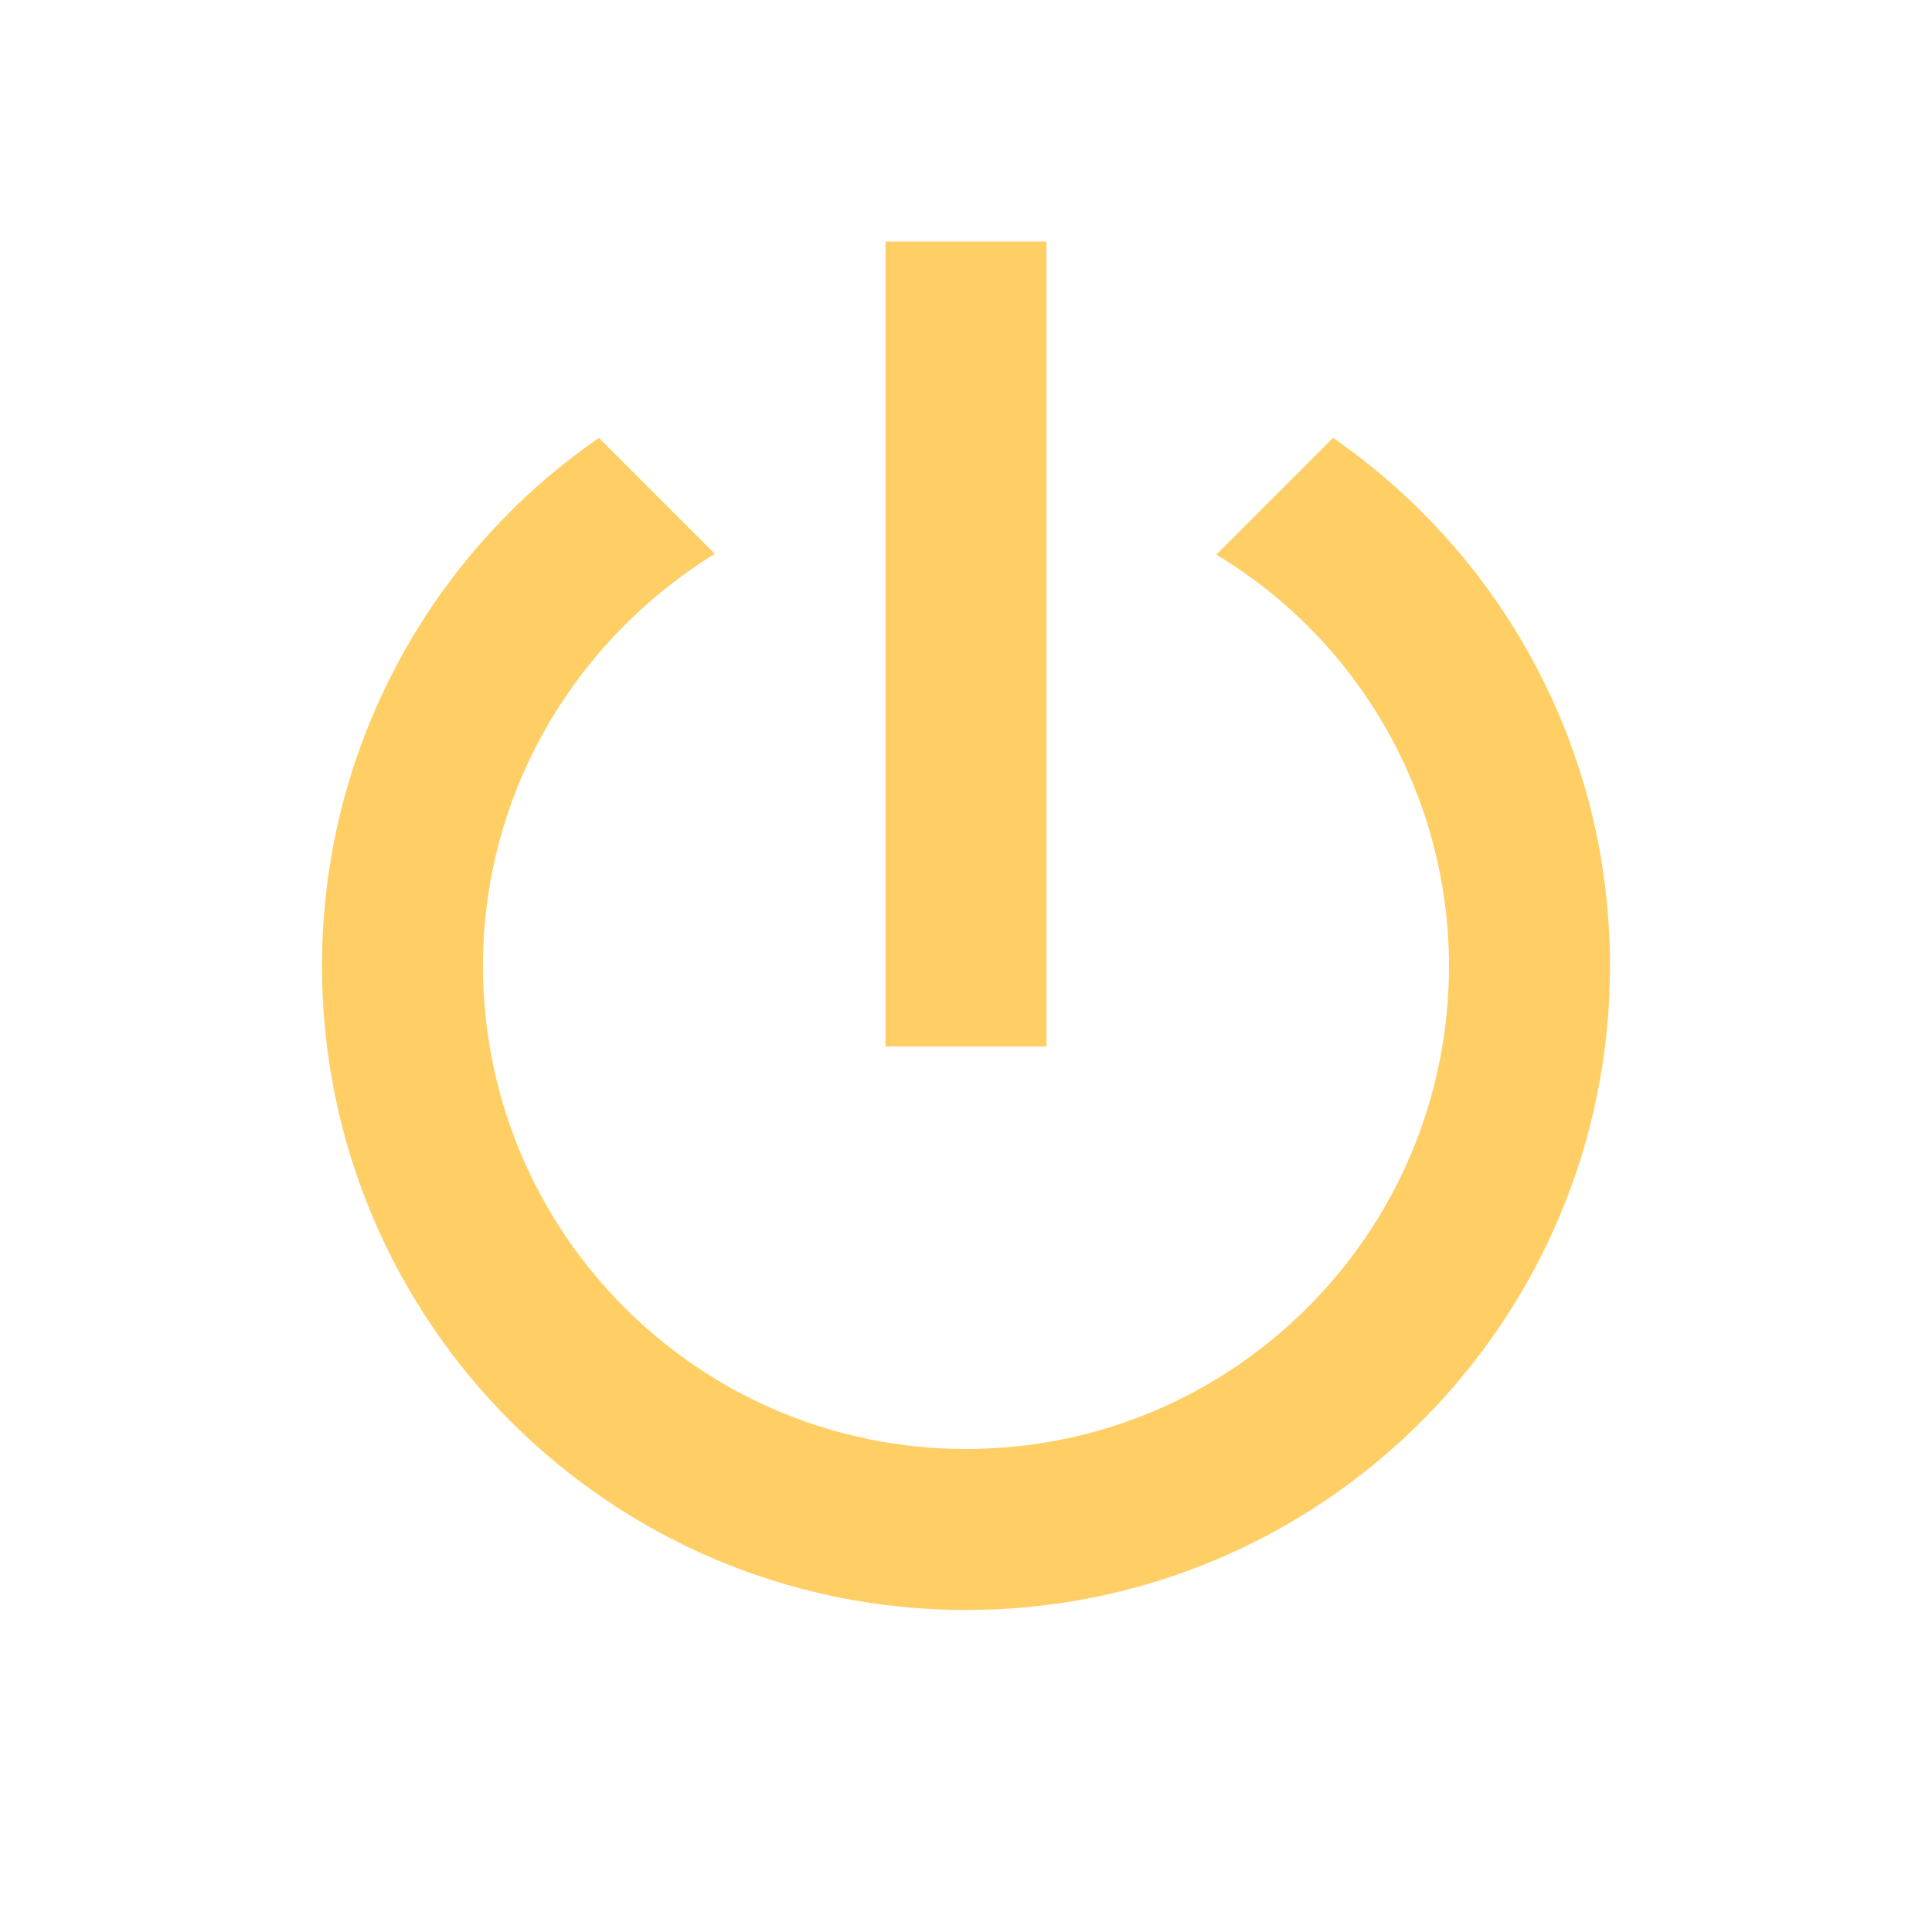
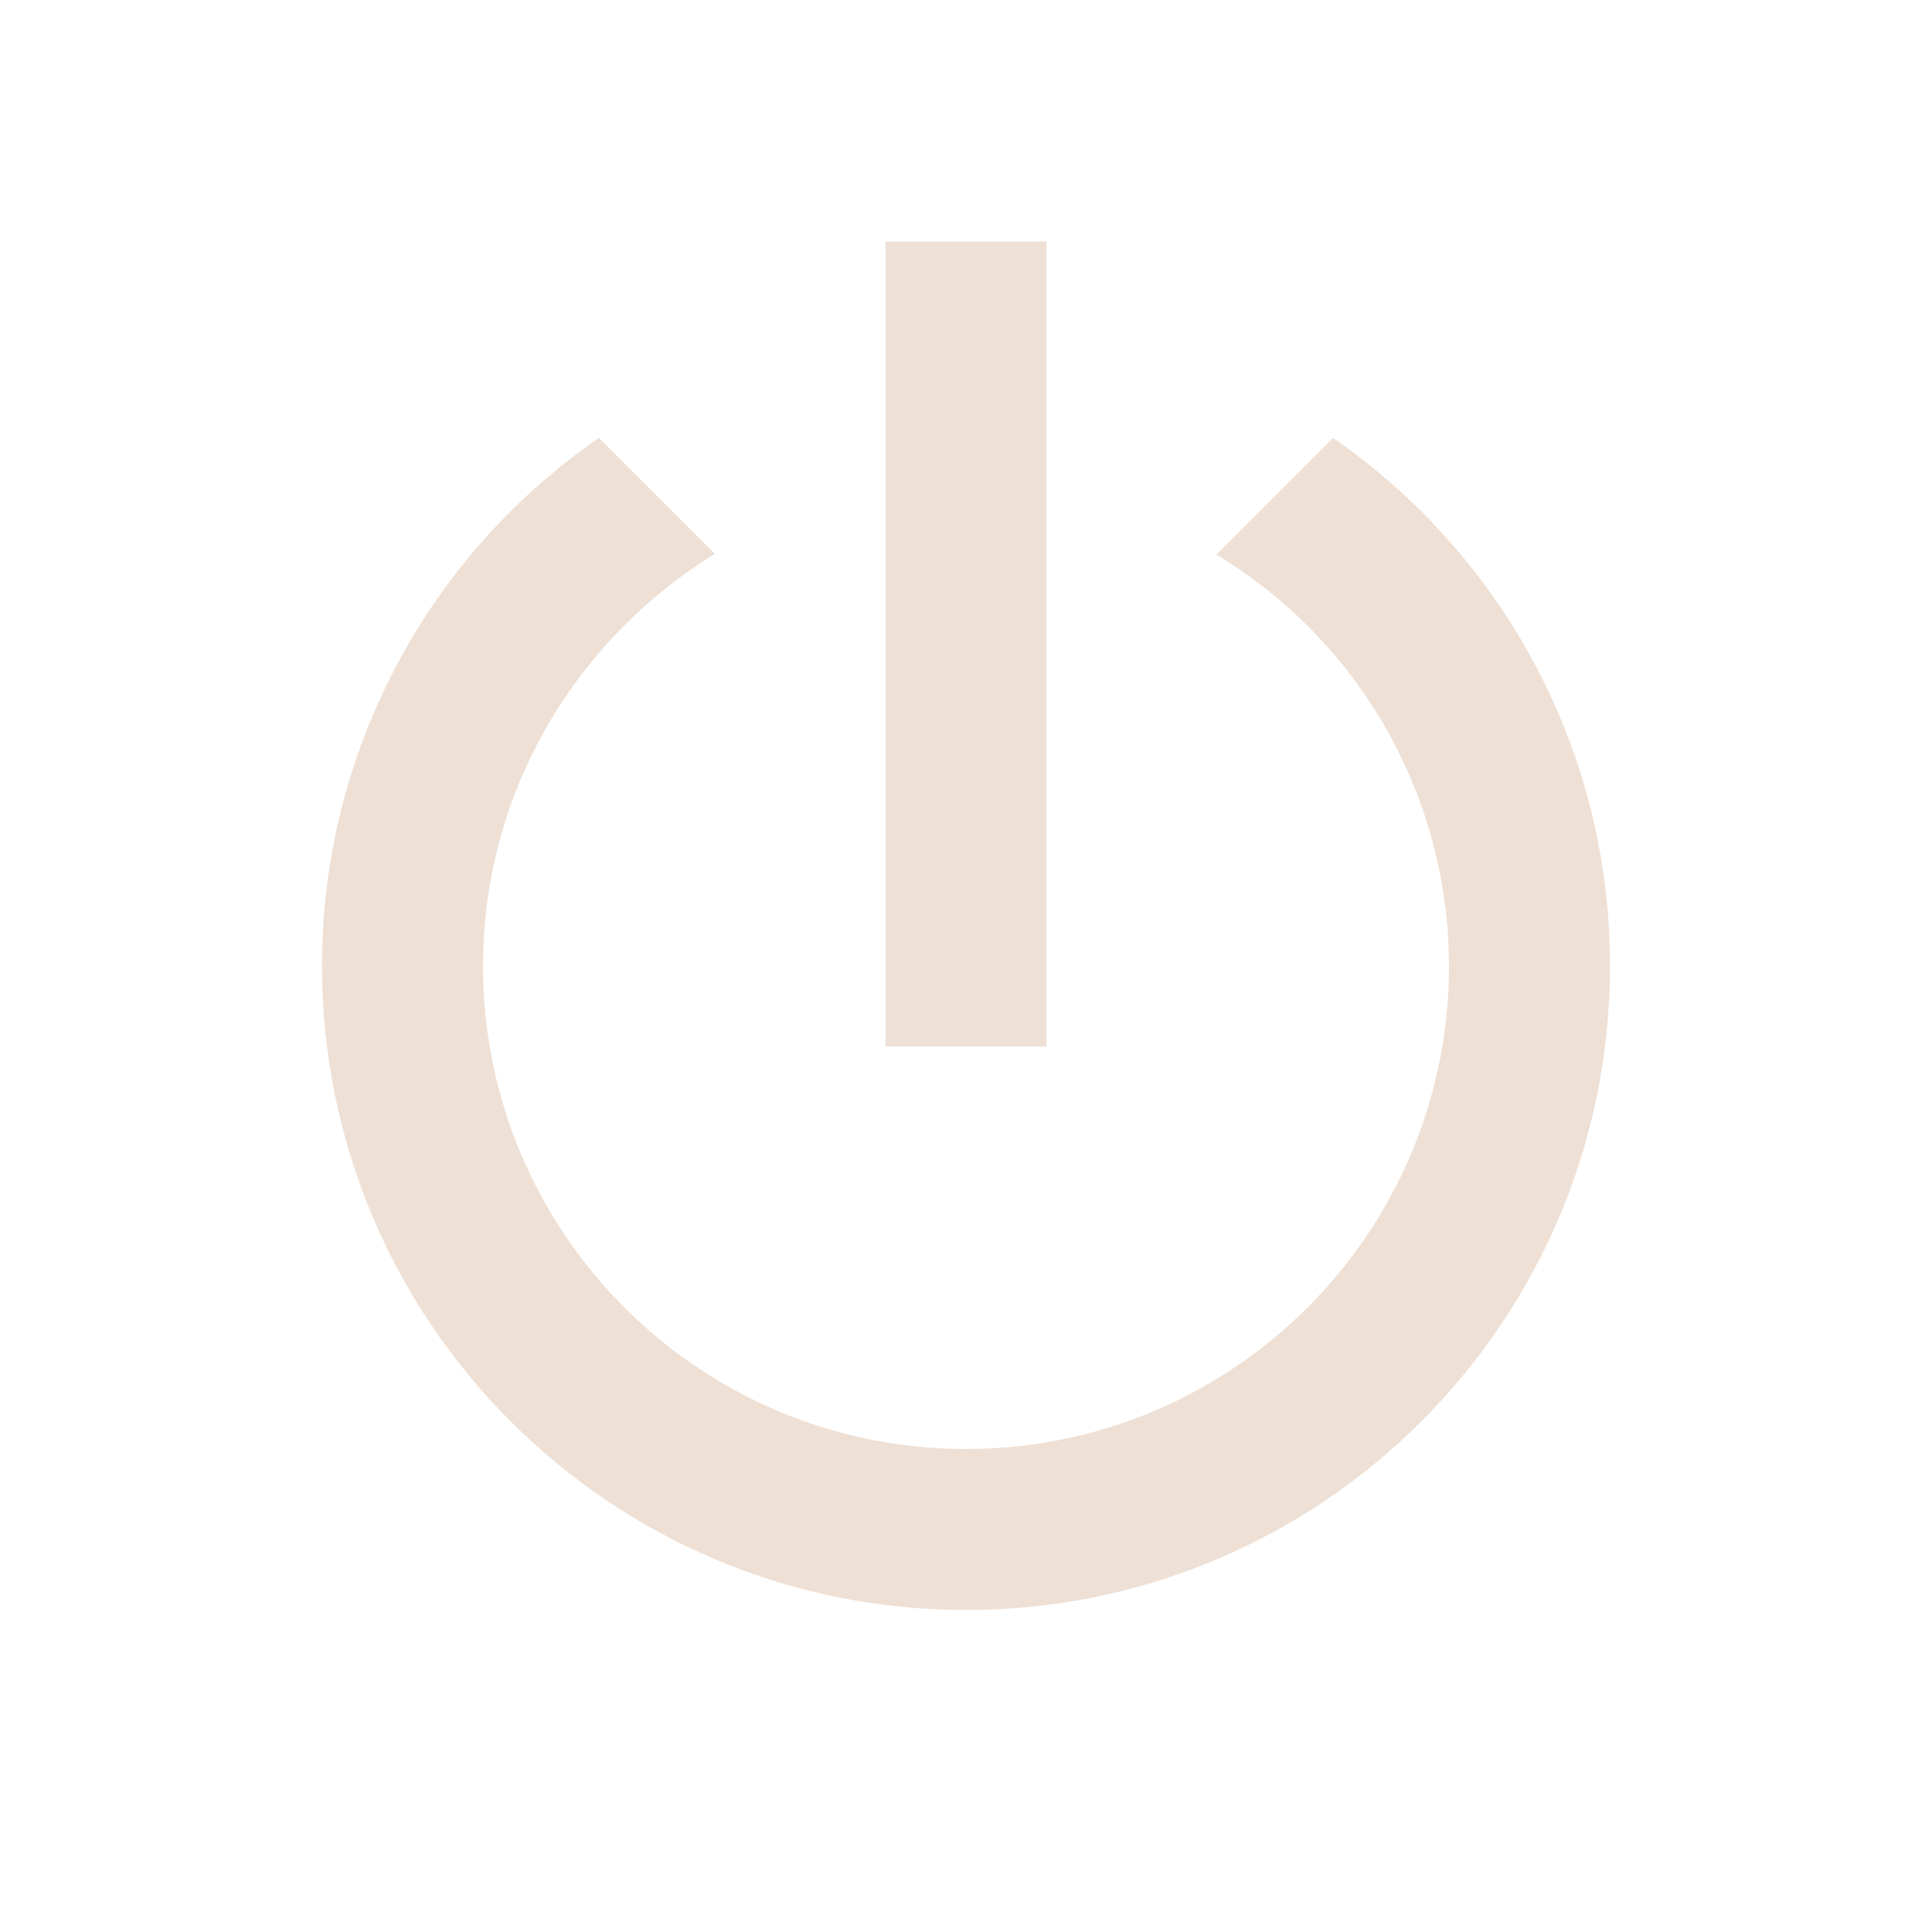
<svg xmlns="http://www.w3.org/2000/svg" width="1em" height="1em" viewBox="0 0 24 24">
-   <path fill="#FFCE64" d="m16.56 5.44l-1.45 1.45A5.97 5.97 0 0 1 18 12a6 6 0 0 1-6 6a6 6 0 0 1-6-6c0-2.17 1.16-4.06 2.88-5.12L7.44 5.44A7.96 7.96 0 0 0 4 12a8 8 0 0 0 8 8a8 8 0 0 0 8-8c0-2.72-1.36-5.12-3.44-6.56M13 3h-2v10h2" />
+   <path fill="#eee0d5" d="m16.56 5.44l-1.45 1.45A5.97 5.97 0 0 1 18 12a6 6 0 0 1-6 6a6 6 0 0 1-6-6c0-2.17 1.16-4.06 2.88-5.12L7.44 5.44A7.96 7.96 0 0 0 4 12a8 8 0 0 0 8 8a8 8 0 0 0 8-8c0-2.72-1.36-5.12-3.44-6.56M13 3h-2v10h2" />
</svg>
